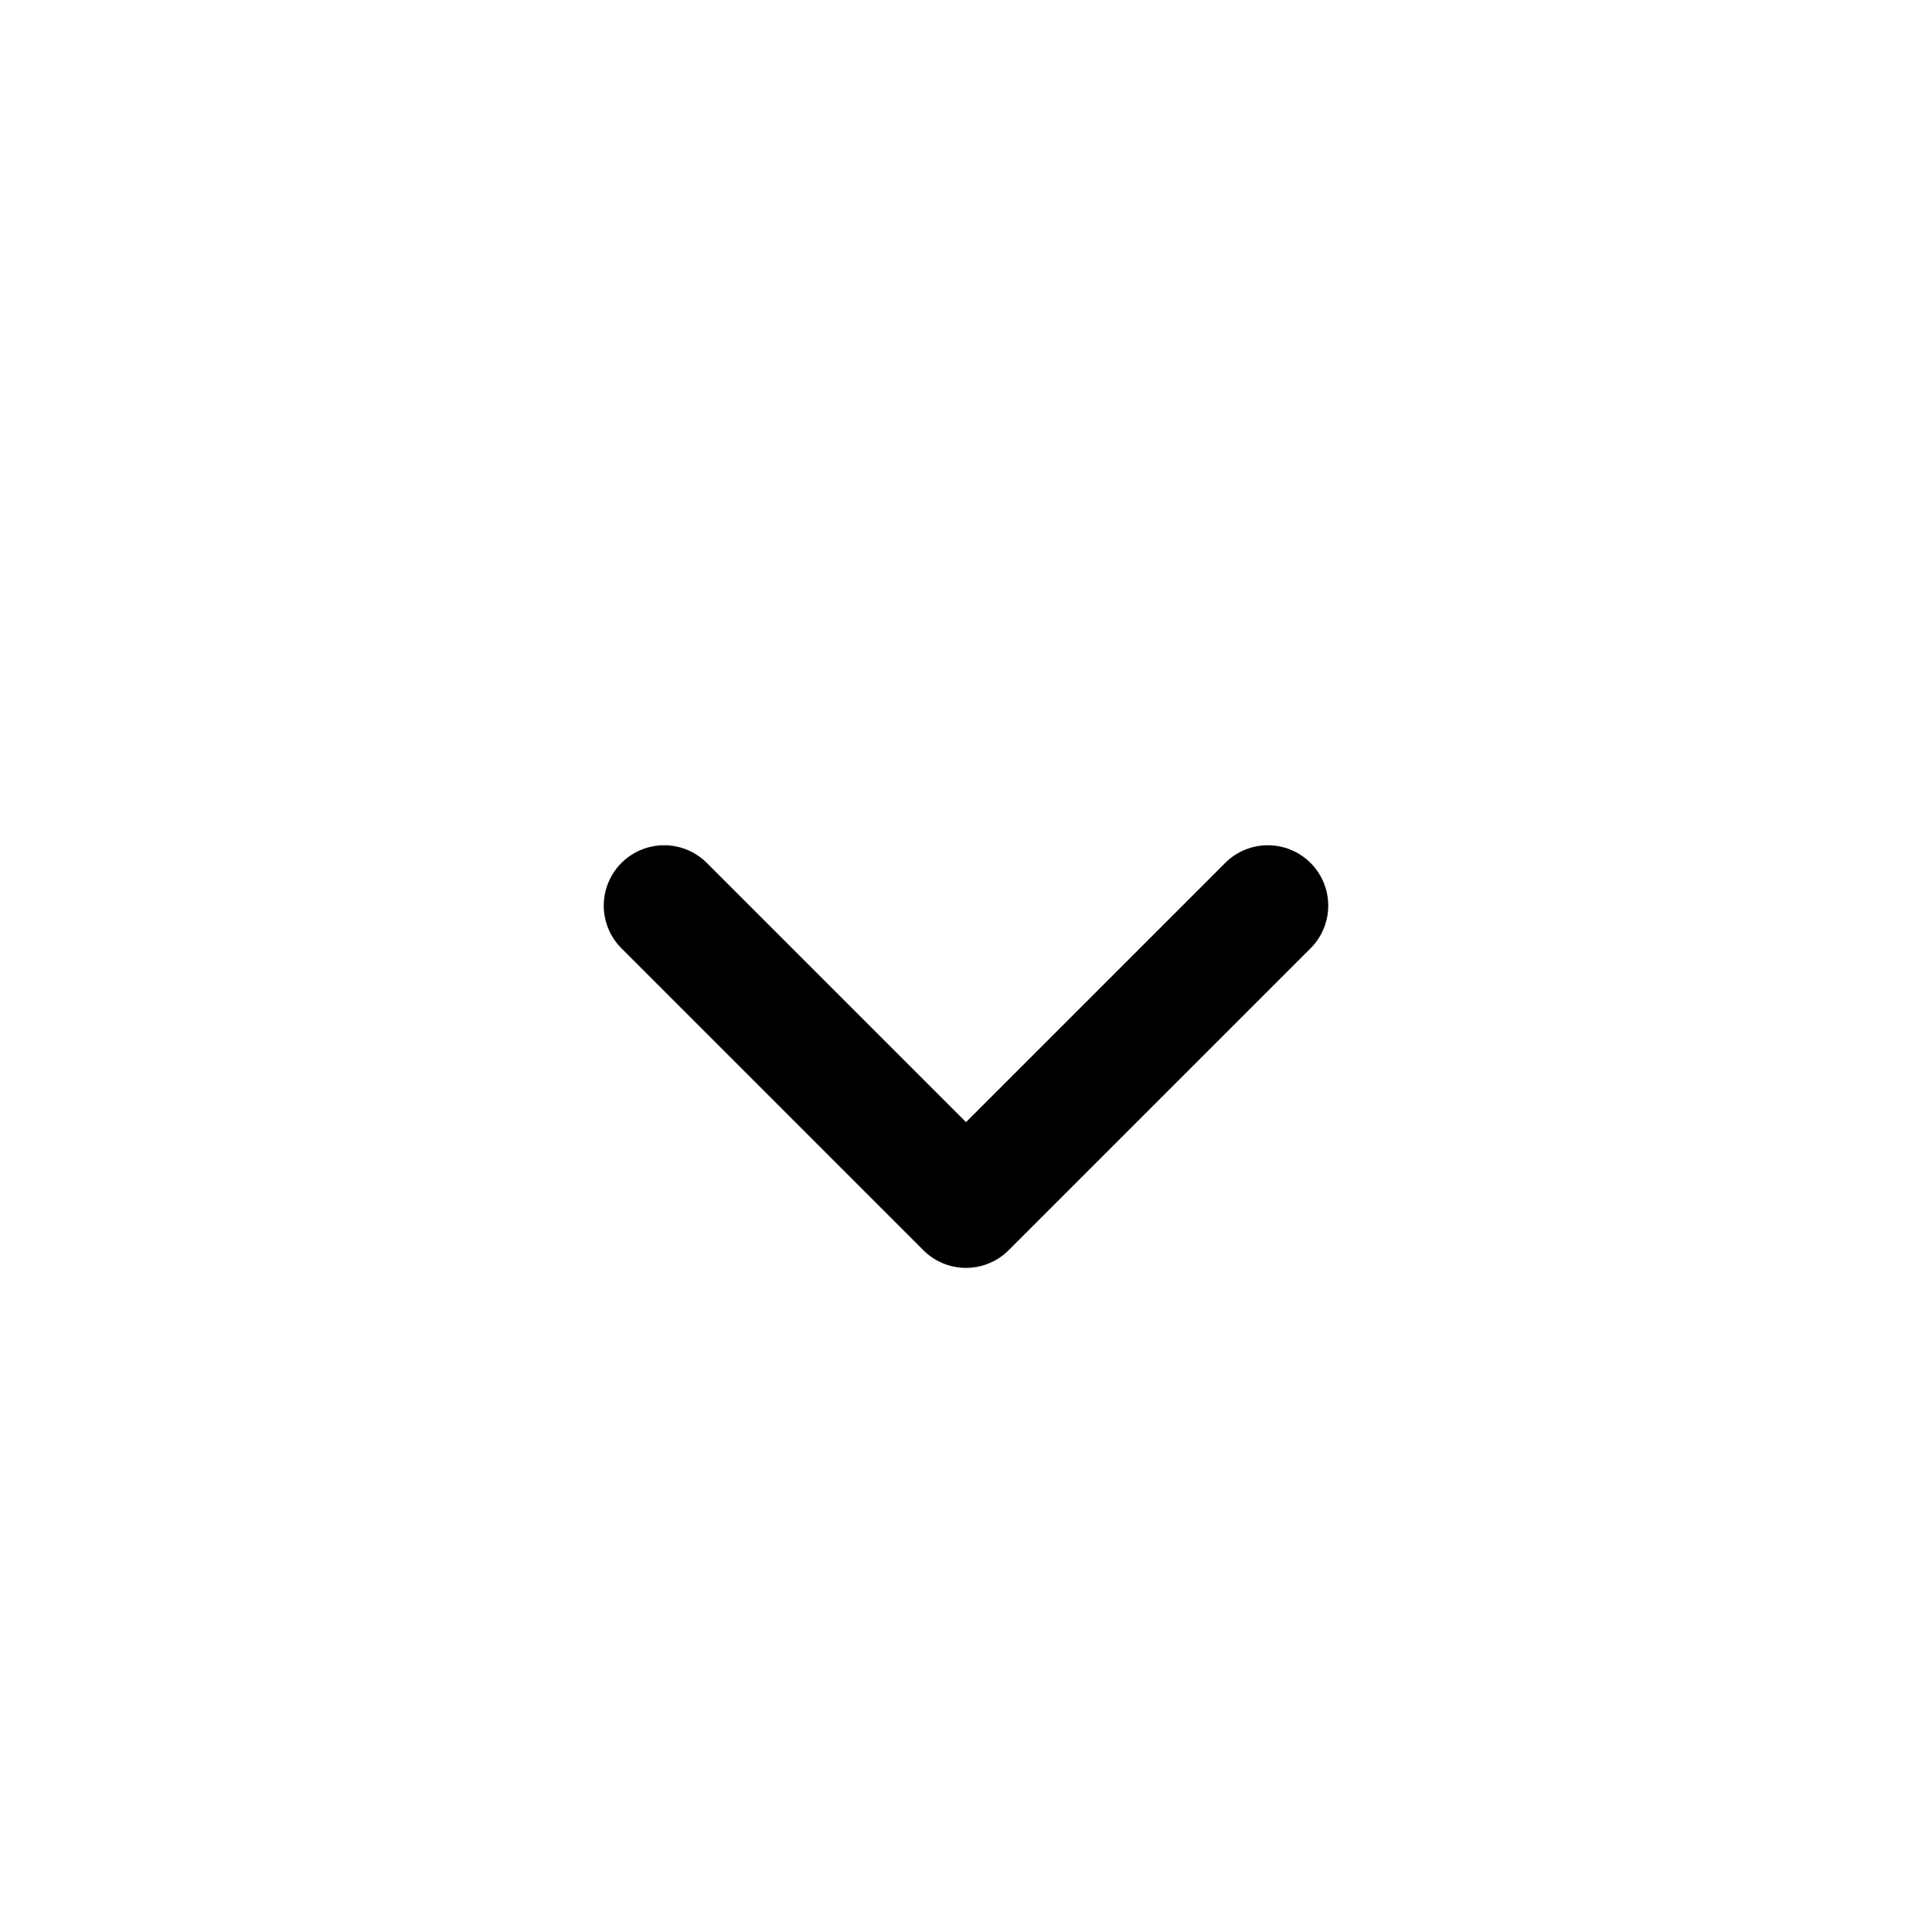
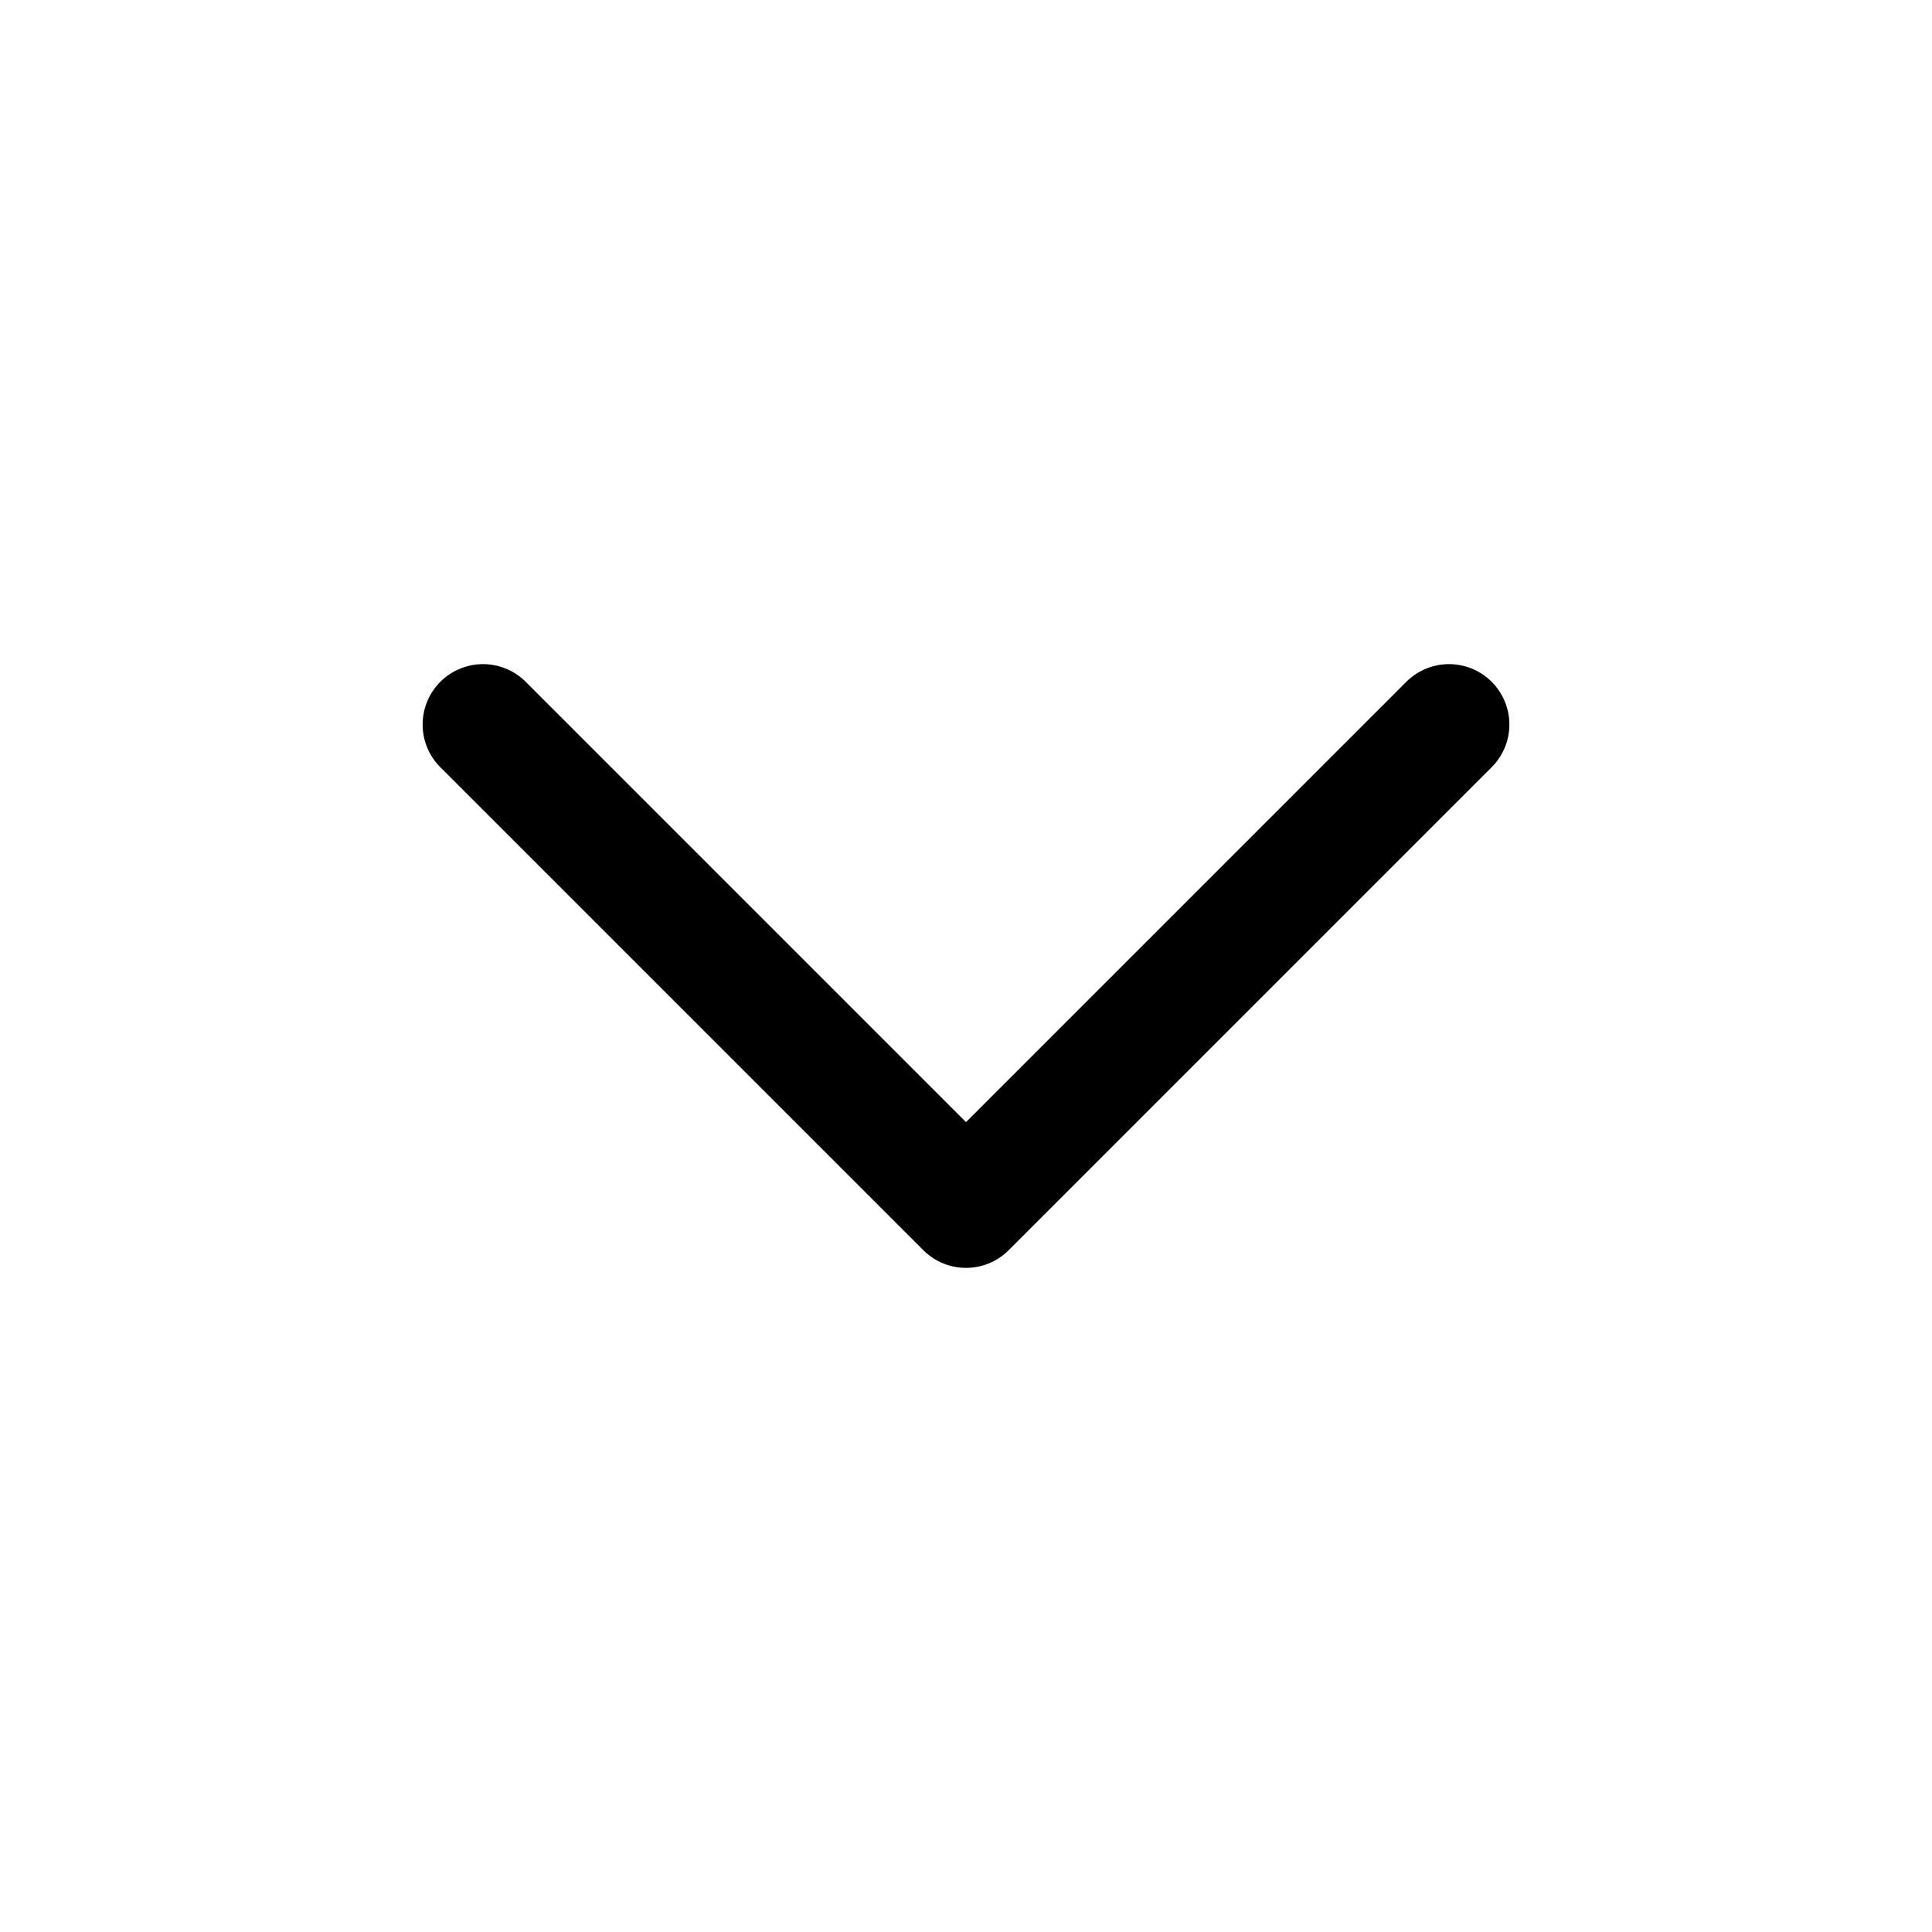
<svg xmlns="http://www.w3.org/2000/svg" viewBox="0 0 32 32" fill="none" stroke="currentColor" stroke-width="2" stroke-linecap="round" stroke-linejoin="round">
-   <path d="M 11 15 L 16 20 L 21 15" />
+   <path d="M 8 12 L 16 20 L 24 12" />
</svg>
